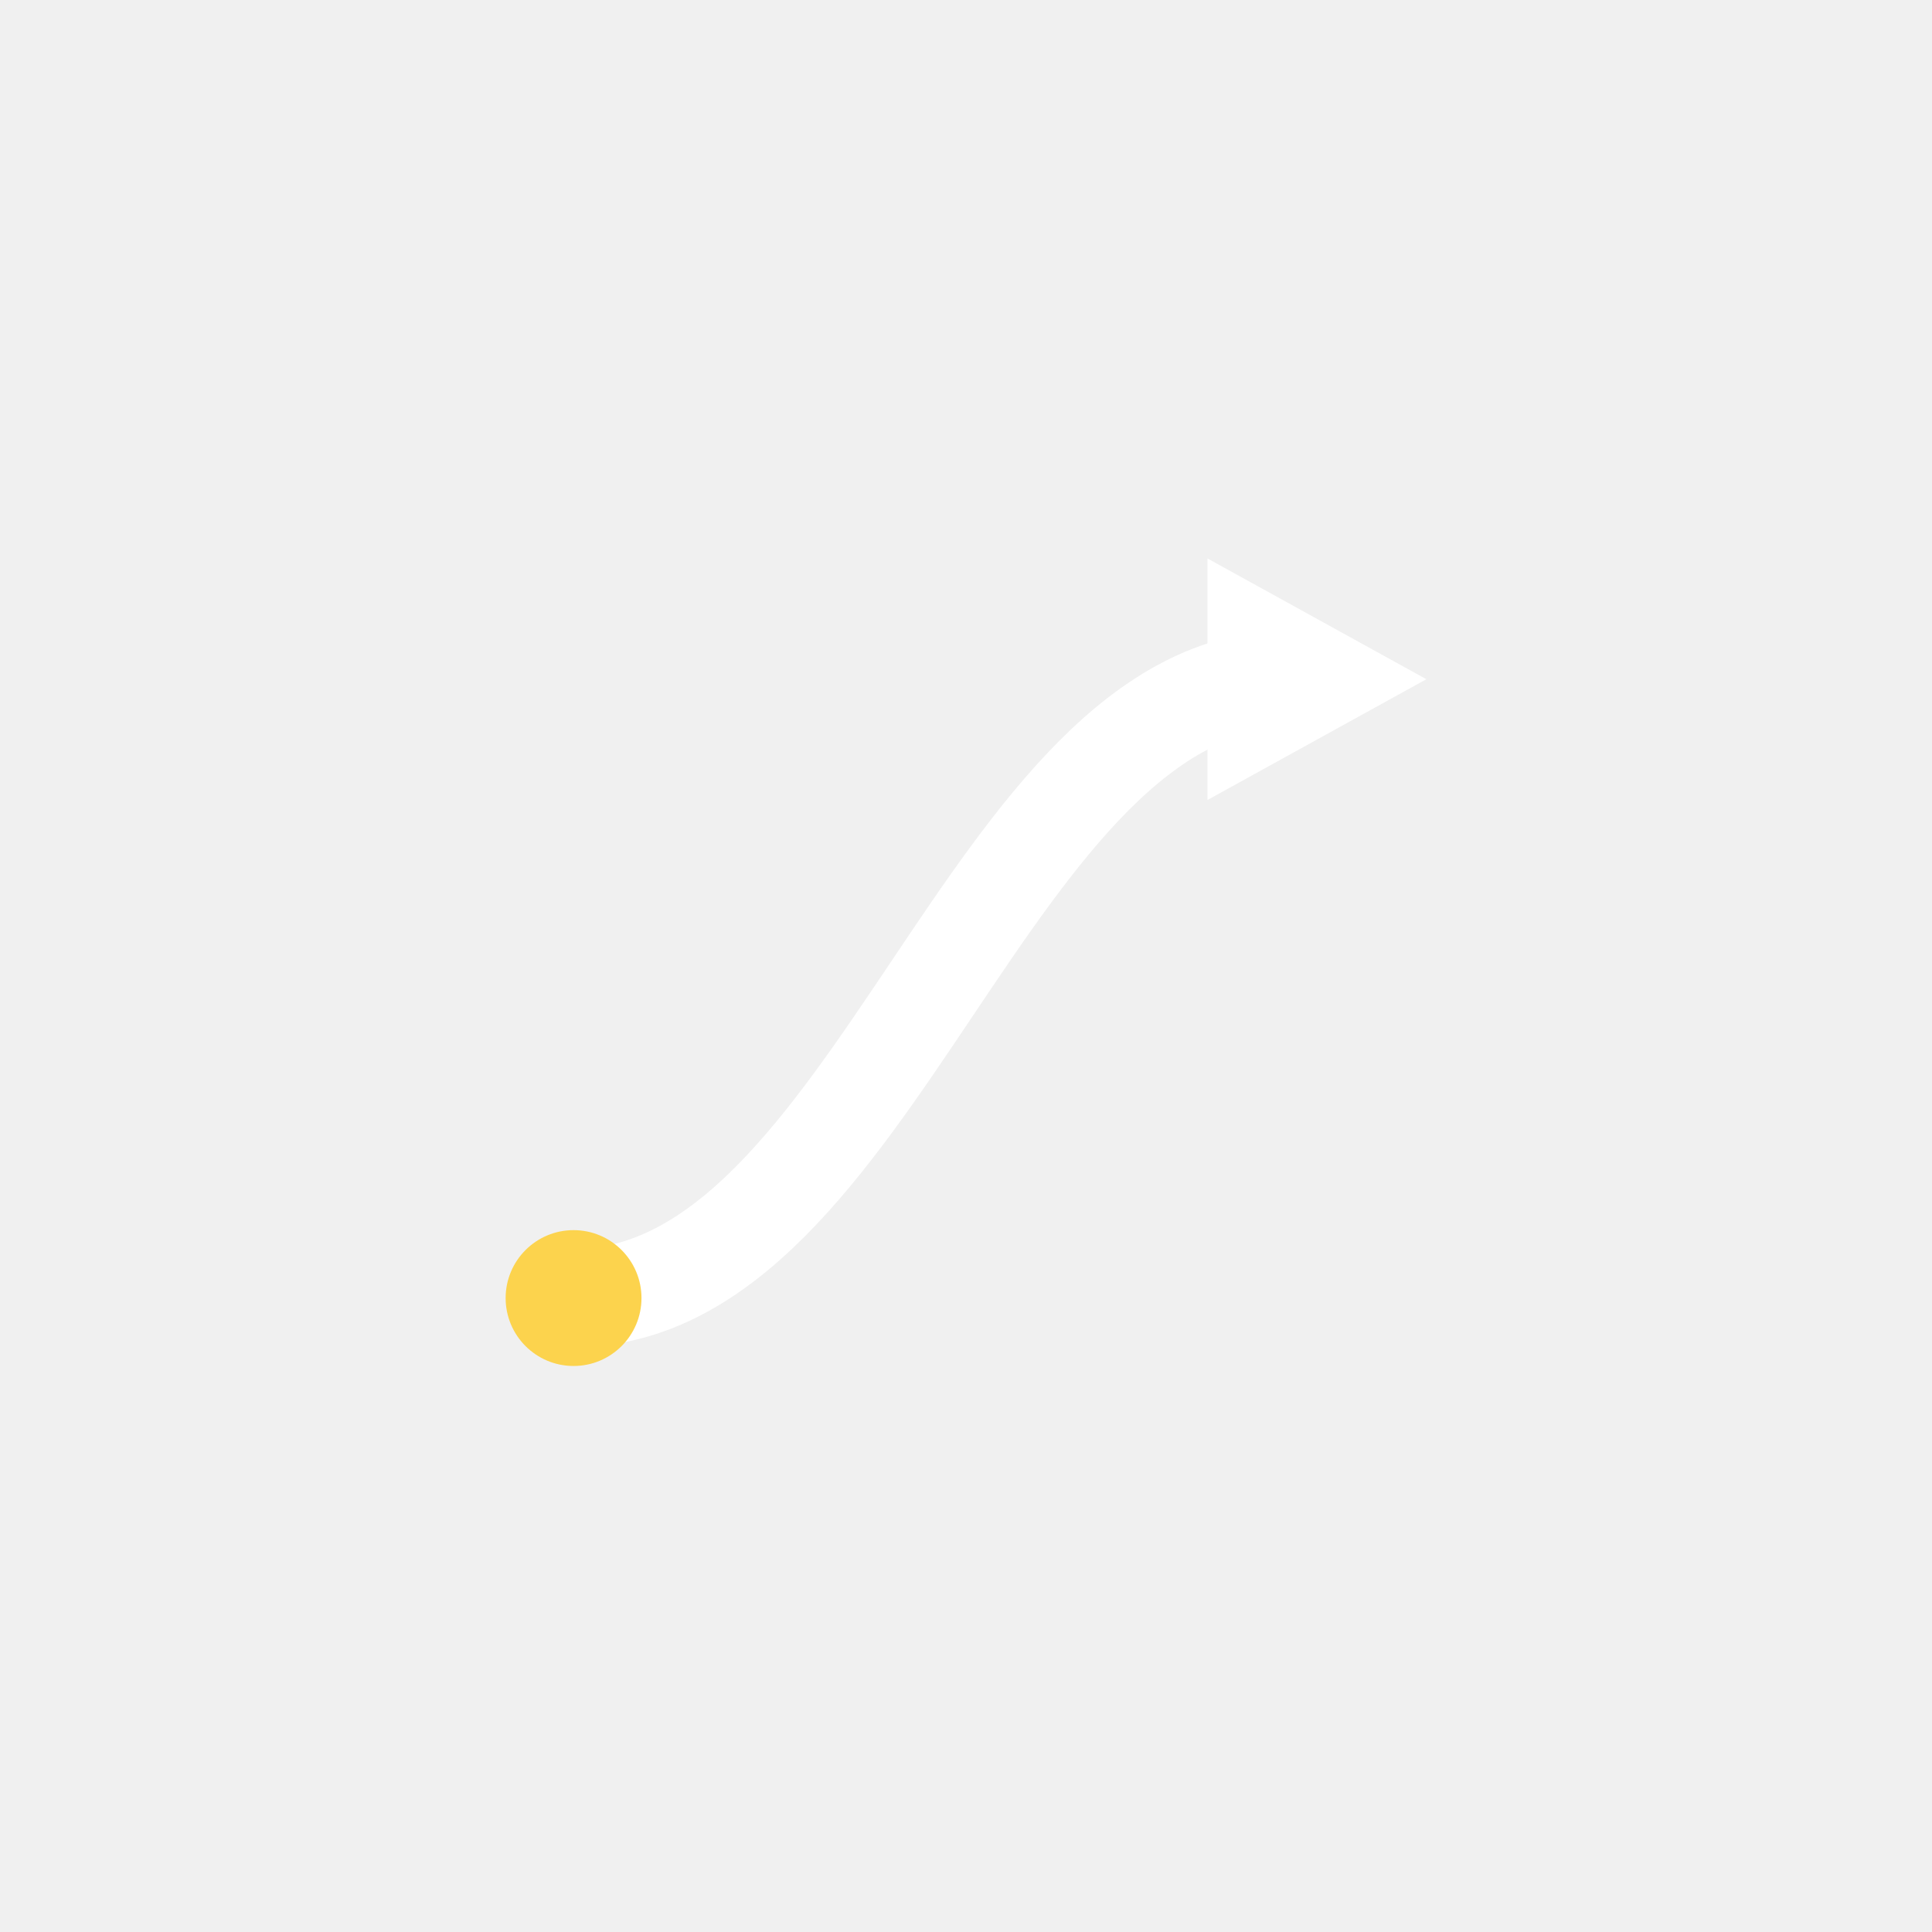
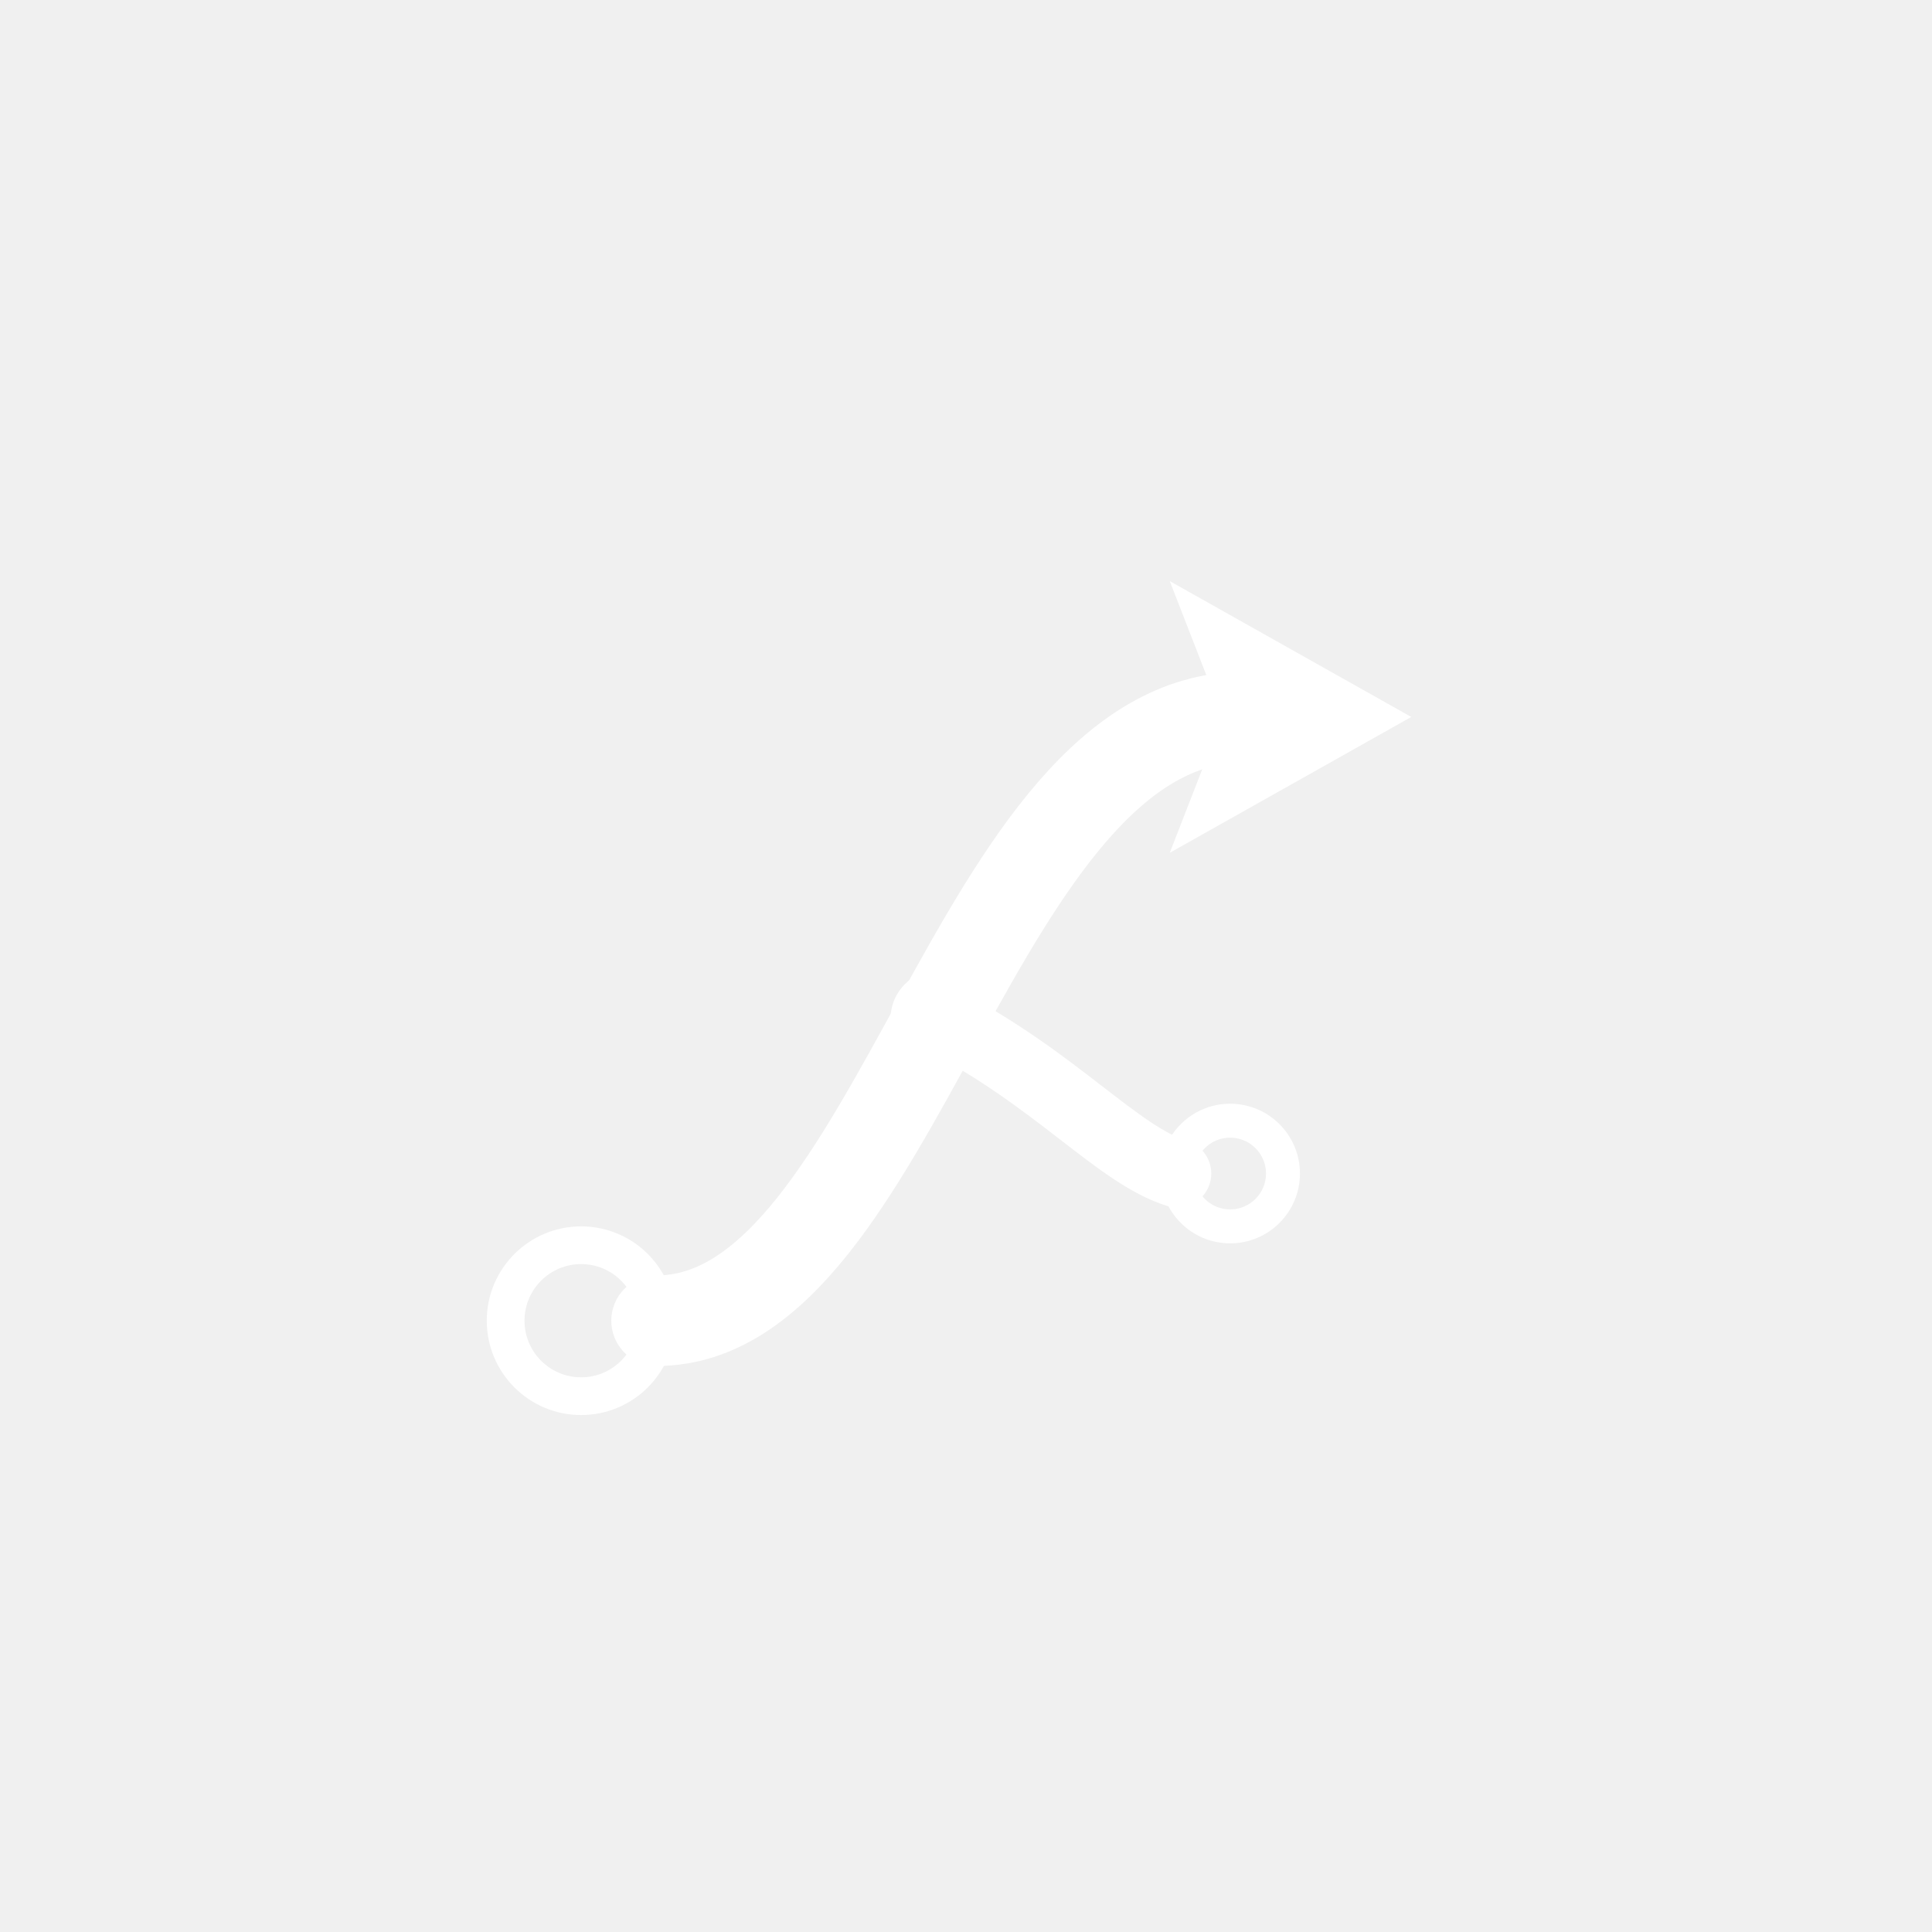
<svg xmlns="http://www.w3.org/2000/svg" width="512" height="512" viewBox="0 0 512 512">
-   <path d="M152 344 C232 344 262 180 342 180" fill="none" stroke="#FFFFFF" stroke-width="26" stroke-linecap="round" />
-   <path d="M320 148 L378 180 L320 212 Z" fill="#FFFFFF" />
-   <circle cx="152" cy="344" r="18" fill="#FCD34D" />
+   <path d="M174 350 C238 350 258 190 330 190" fill="none" stroke="#FFFFFF" stroke-width="24" stroke-linecap="round" />
+   <path d="M310 154 L374 190 L310 226 L324 190 Z" fill="#FFFFFF" />
+   <path d="M249 270 C280 286 296 306 312 311" fill="none" stroke="#FFFFFF" stroke-width="18" stroke-linecap="round" />
+   <circle cx="249" cy="270" r="13" fill="#FFFFFF" />
+   <circle cx="154" cy="350" r="20" fill="none" stroke="#FFFFFF" stroke-width="10" />
+   <circle cx="326" cy="311" r="14" fill="none" stroke="#FFFFFF" stroke-width="9" />
</svg>
